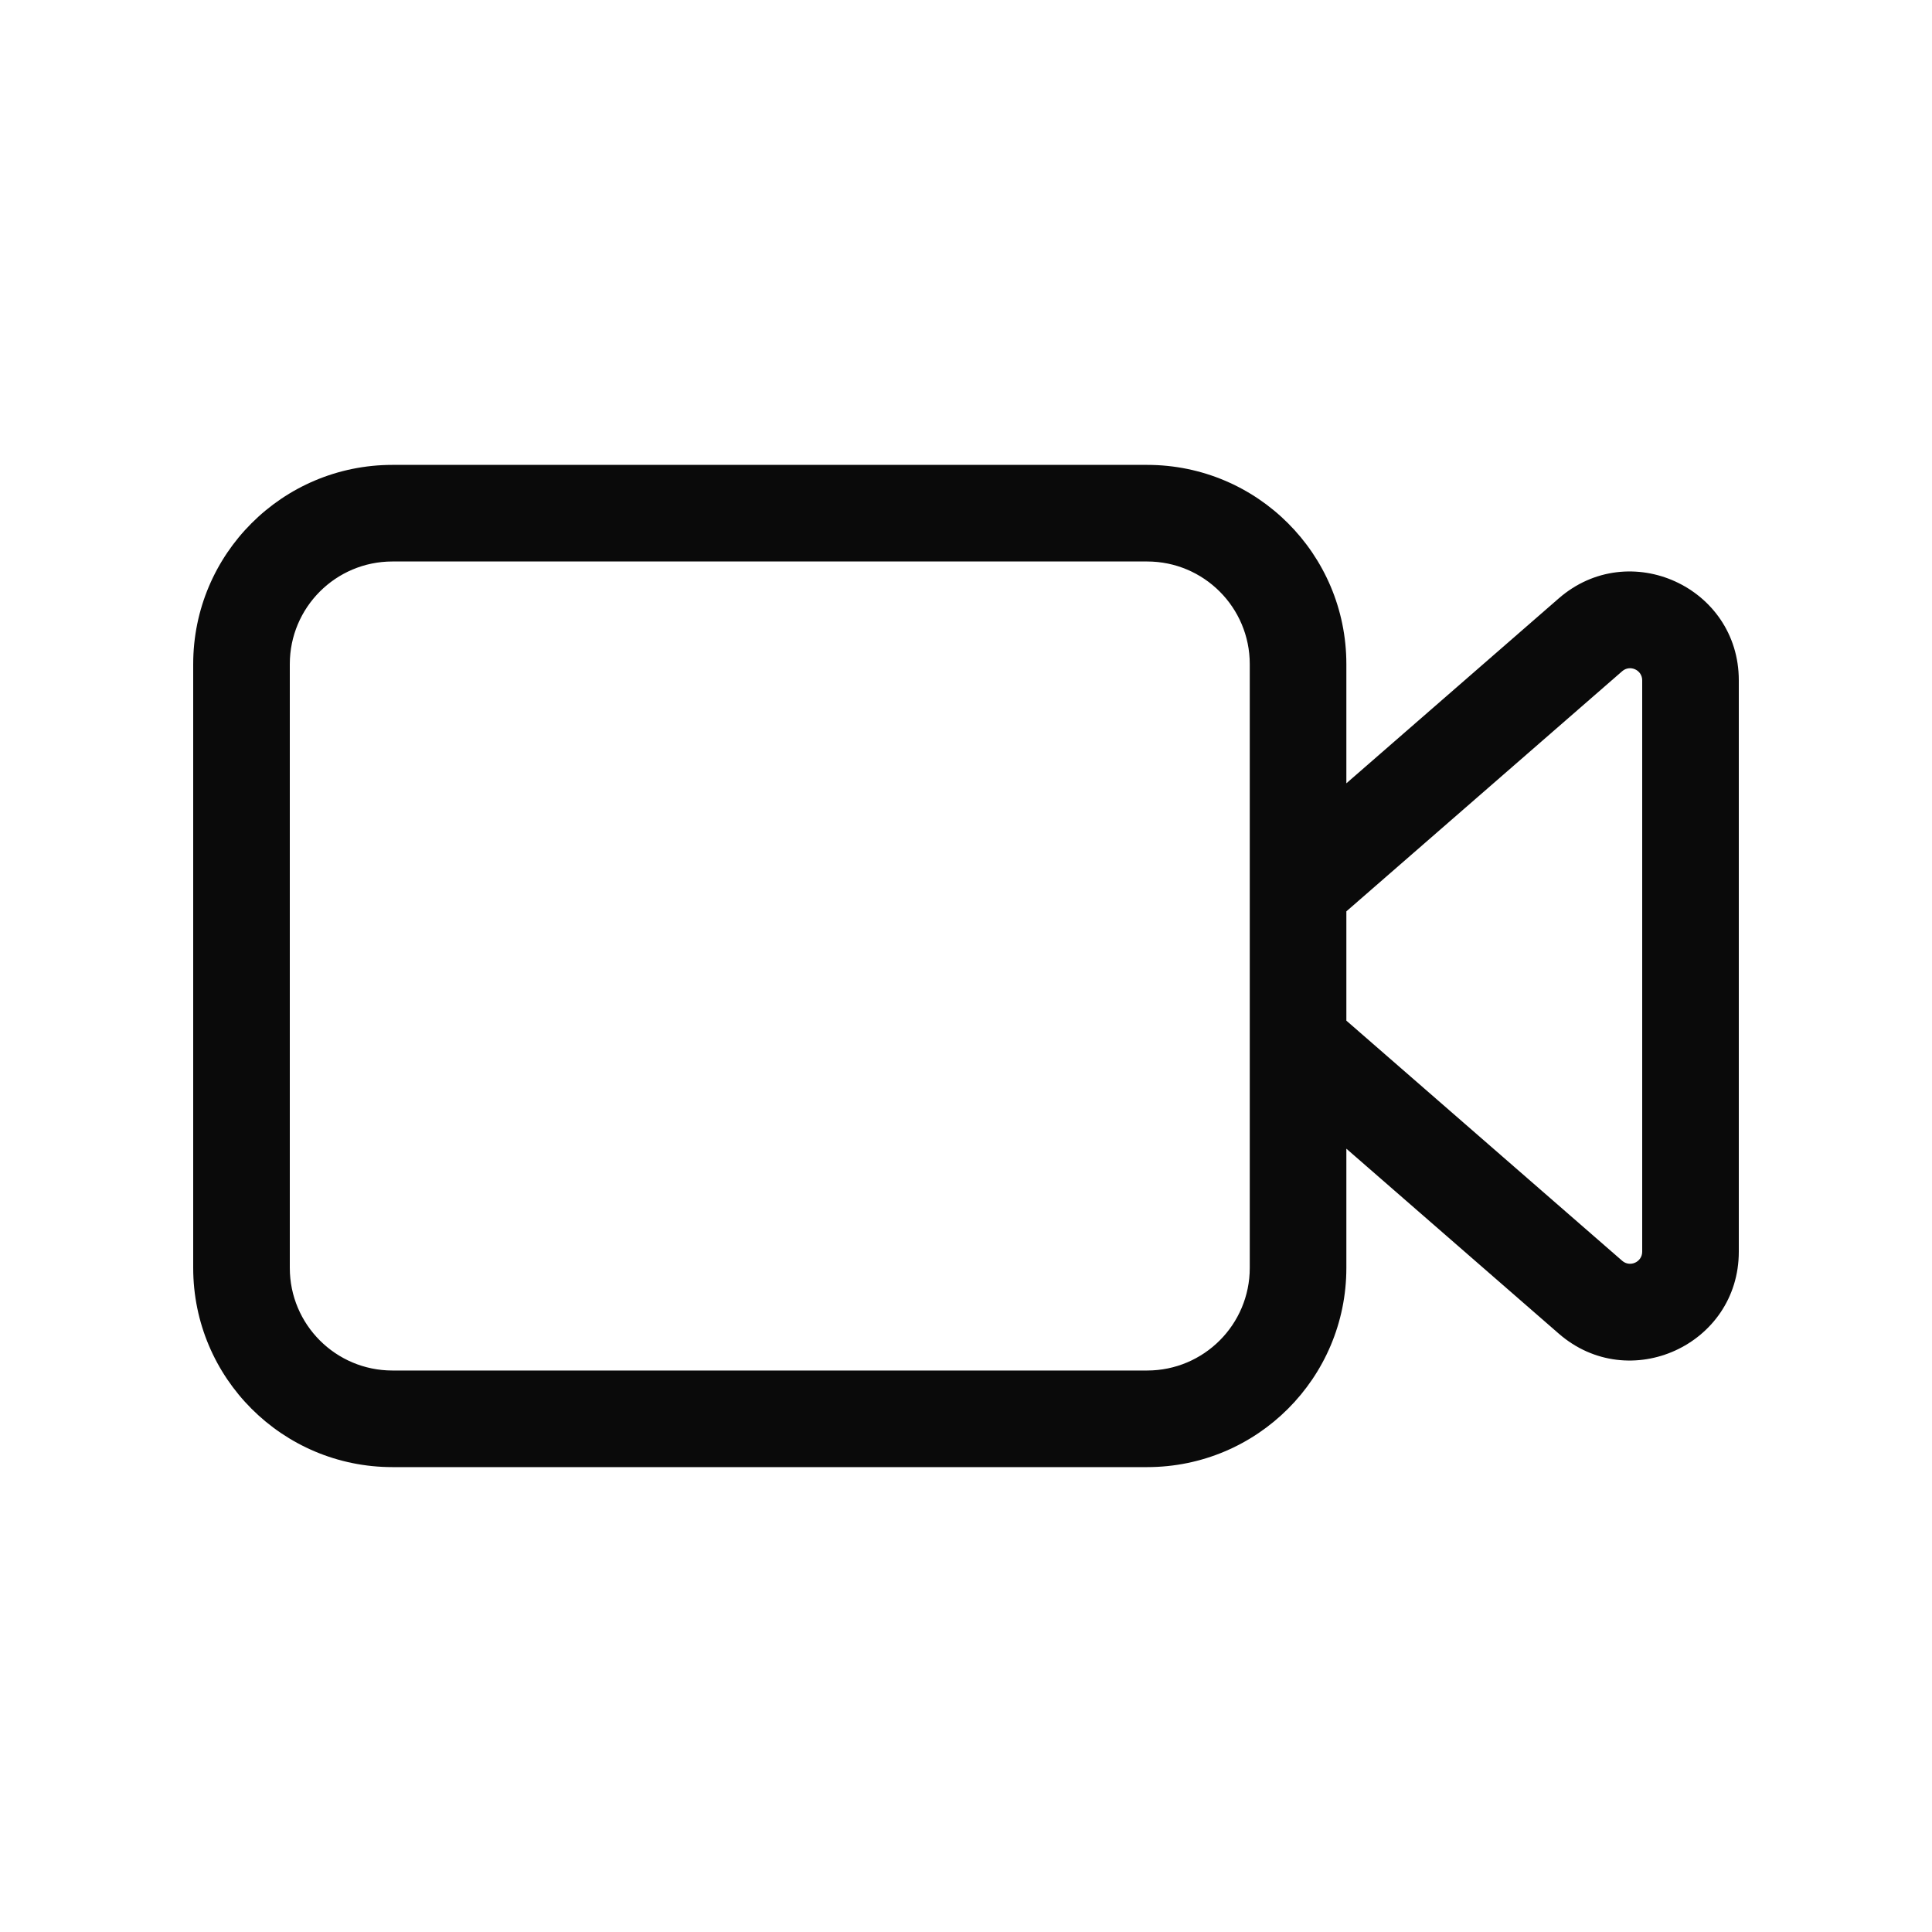
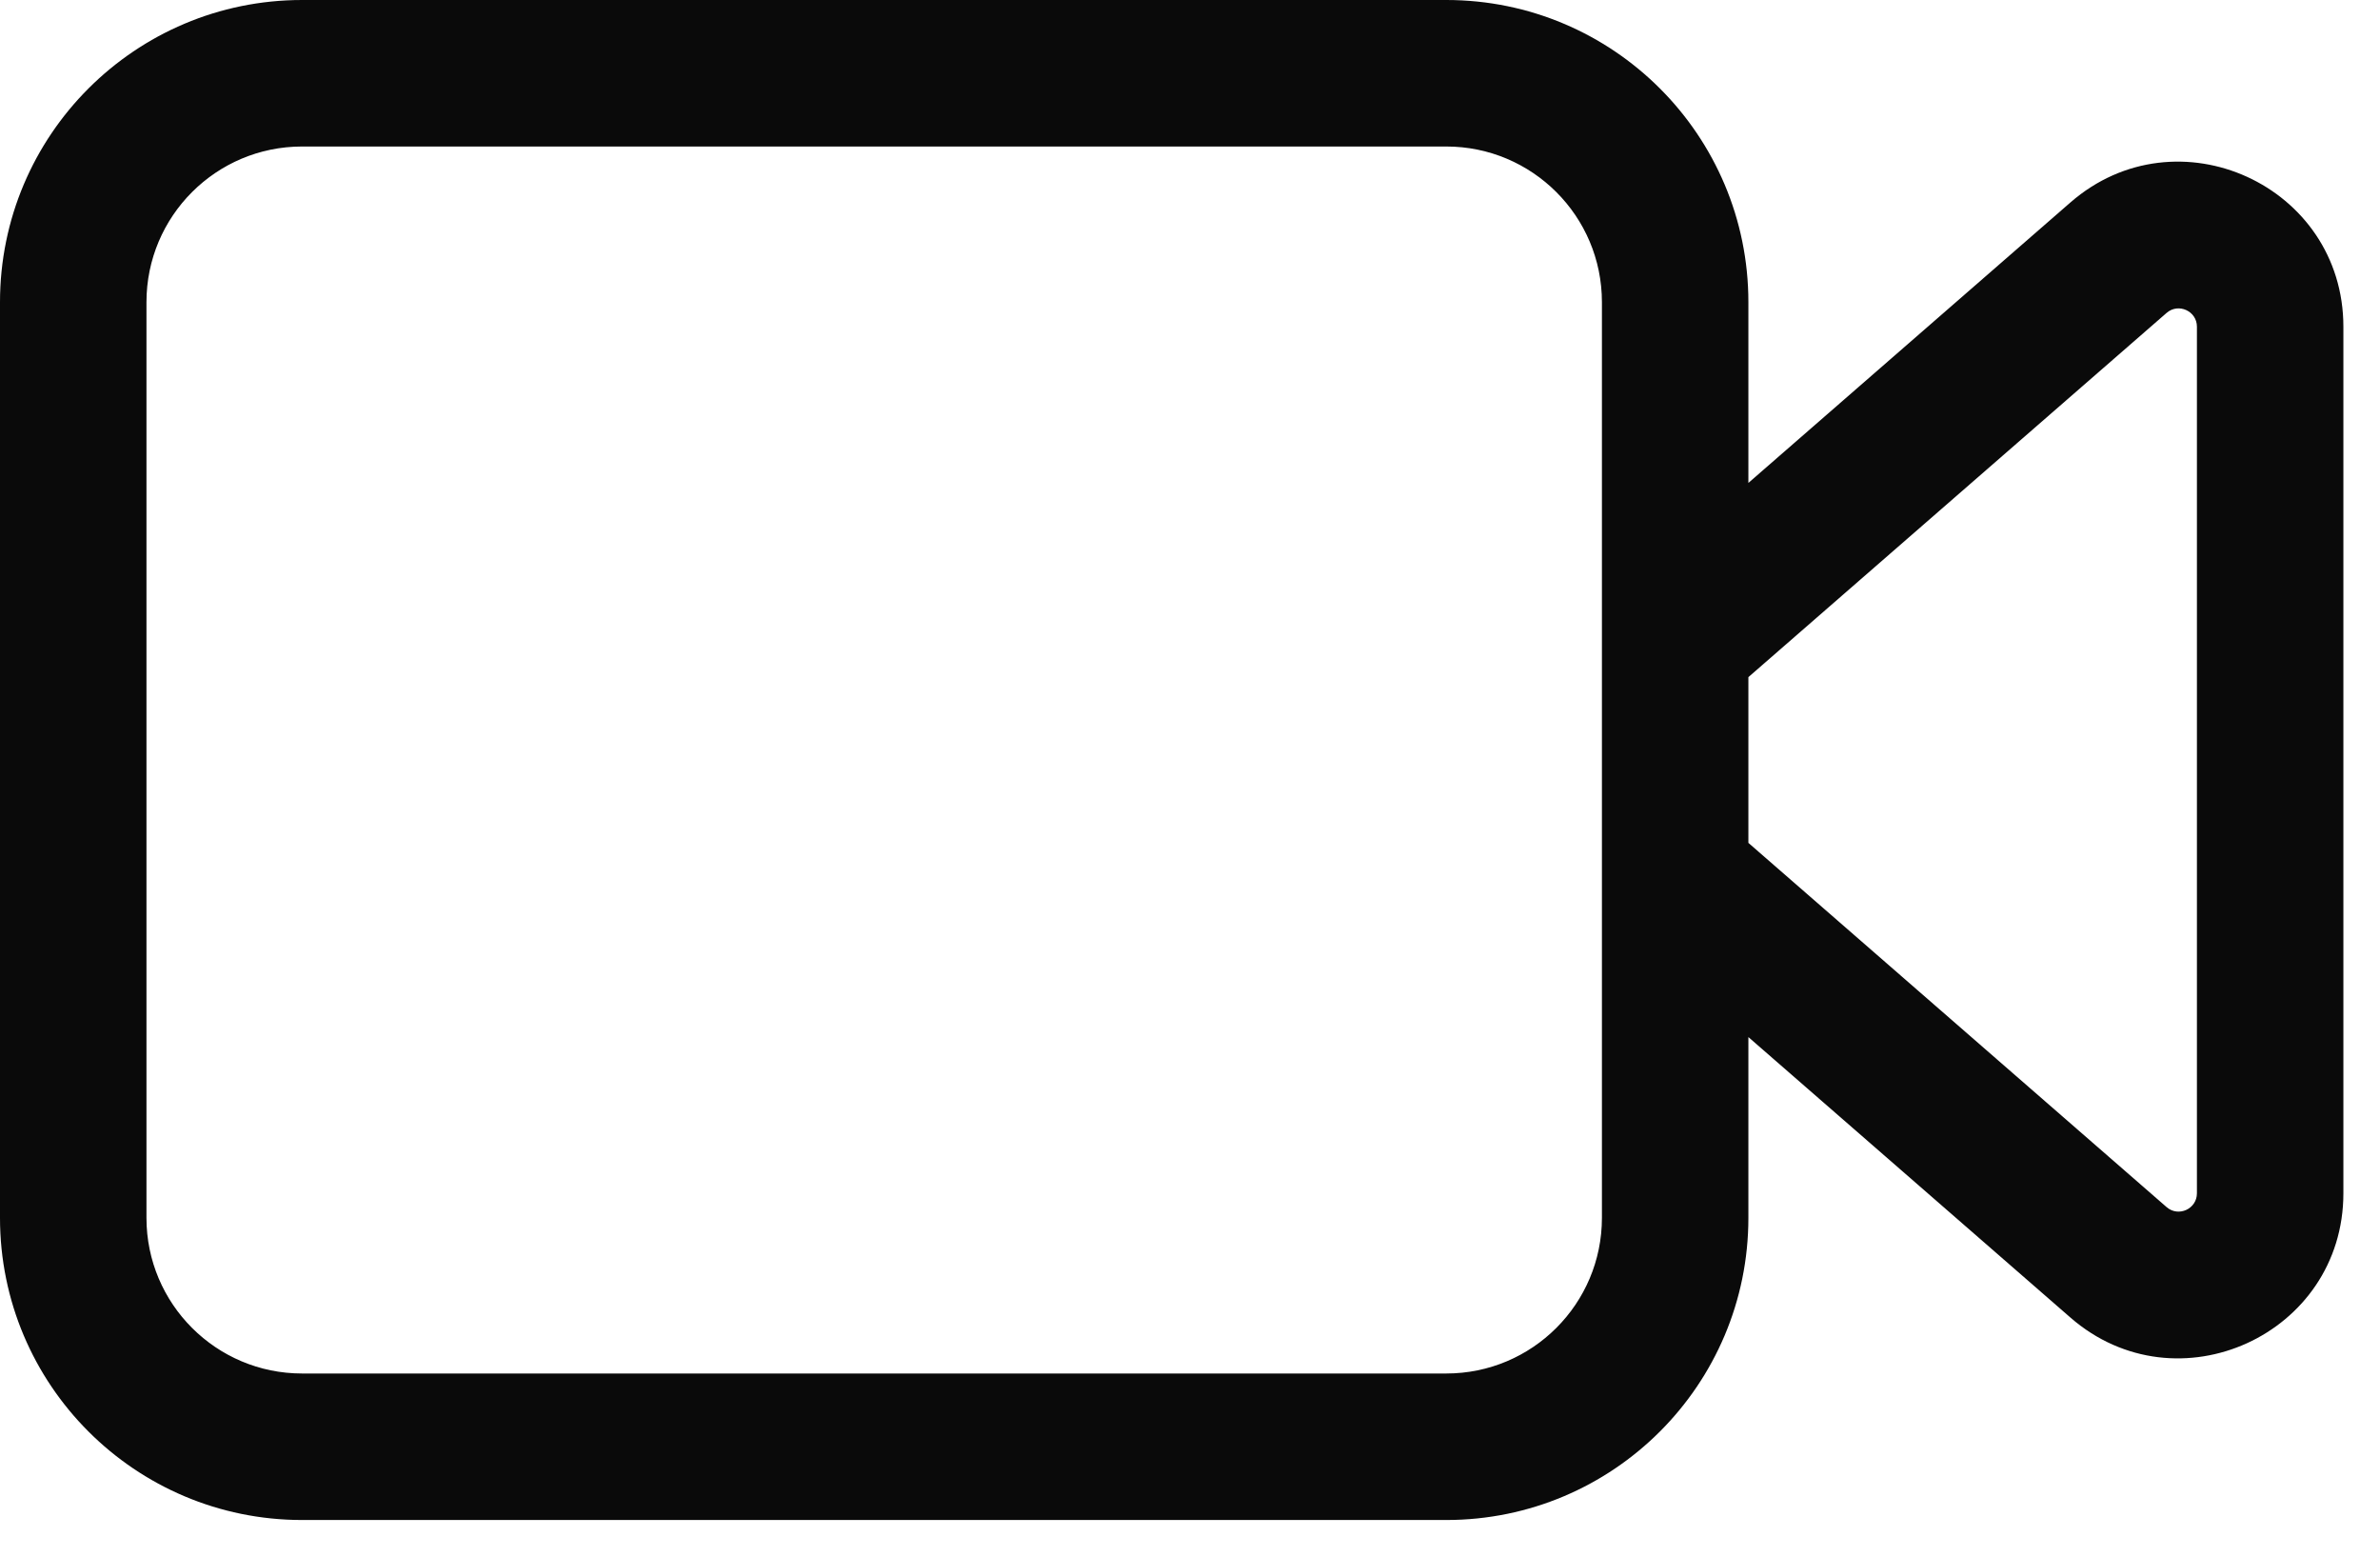
- <svg xmlns="http://www.w3.org/2000/svg" width="32" height="32" viewBox="0 0 32 32" fill="none">
-   <g transform="translate(3.2 7.7)">
-     <path fill-rule="evenodd" clip-rule="evenodd" d="M3.3 0C1.477 0 0 1.477 0 3.3V13.3C0 15.123 1.477 16.6 3.3 16.6H15.8C17.623 16.6 19.1 15.123 19.1 13.3V11.326L22.618 14.389C23.783 15.403 25.6 14.576 25.6 13.032L25.6 3.568C25.6 2.024 23.783 1.197 22.618 2.211L19.1 5.274V3.3C19.1 1.477 17.623 0 15.8 0H3.3ZM19.1 7.395V9.205L23.669 13.183C23.798 13.295 24 13.203 24 13.032L24 3.568C24 3.397 23.798 3.305 23.669 3.417L19.1 7.395ZM1.6 3.3C1.6 2.361 2.361 1.6 3.3 1.6H15.8C16.739 1.6 17.5 2.361 17.5 3.3V13.3C17.5 14.239 16.739 15 15.8 15H3.3C2.361 15 1.6 14.239 1.6 13.3V3.3Z" fill="#0A0A0A" />
-   </g>
+ <svg xmlns="http://www.w3.org/2000/svg" width="26" height="17" viewBox="0 0 26 17" fill="none">
+   <path fill-rule="evenodd" clip-rule="evenodd" d="M3.3 0C1.477 0 0 1.477 0 3.3V13.3C0 15.123 1.477 16.6 3.3 16.6H15.8C17.623 16.6 19.1 15.123 19.1 13.3V11.326L22.618 14.389C23.783 15.403 25.6 14.576 25.6 13.032L25.6 3.568C25.6 2.024 23.783 1.197 22.618 2.211L19.1 5.274V3.3C19.1 1.477 17.623 0 15.8 0H3.3ZM19.1 7.395V9.205L23.669 13.183C23.798 13.295 24 13.203 24 13.032L24 3.568C24 3.397 23.798 3.305 23.669 3.417L19.1 7.395ZM1.6 3.3C1.6 2.361 2.361 1.6 3.3 1.6H15.8C16.739 1.6 17.5 2.361 17.5 3.3V13.3C17.5 14.239 16.739 15 15.8 15H3.3C2.361 15 1.6 14.239 1.6 13.3V3.3Z" fill="#0A0A0A" />
</svg>
